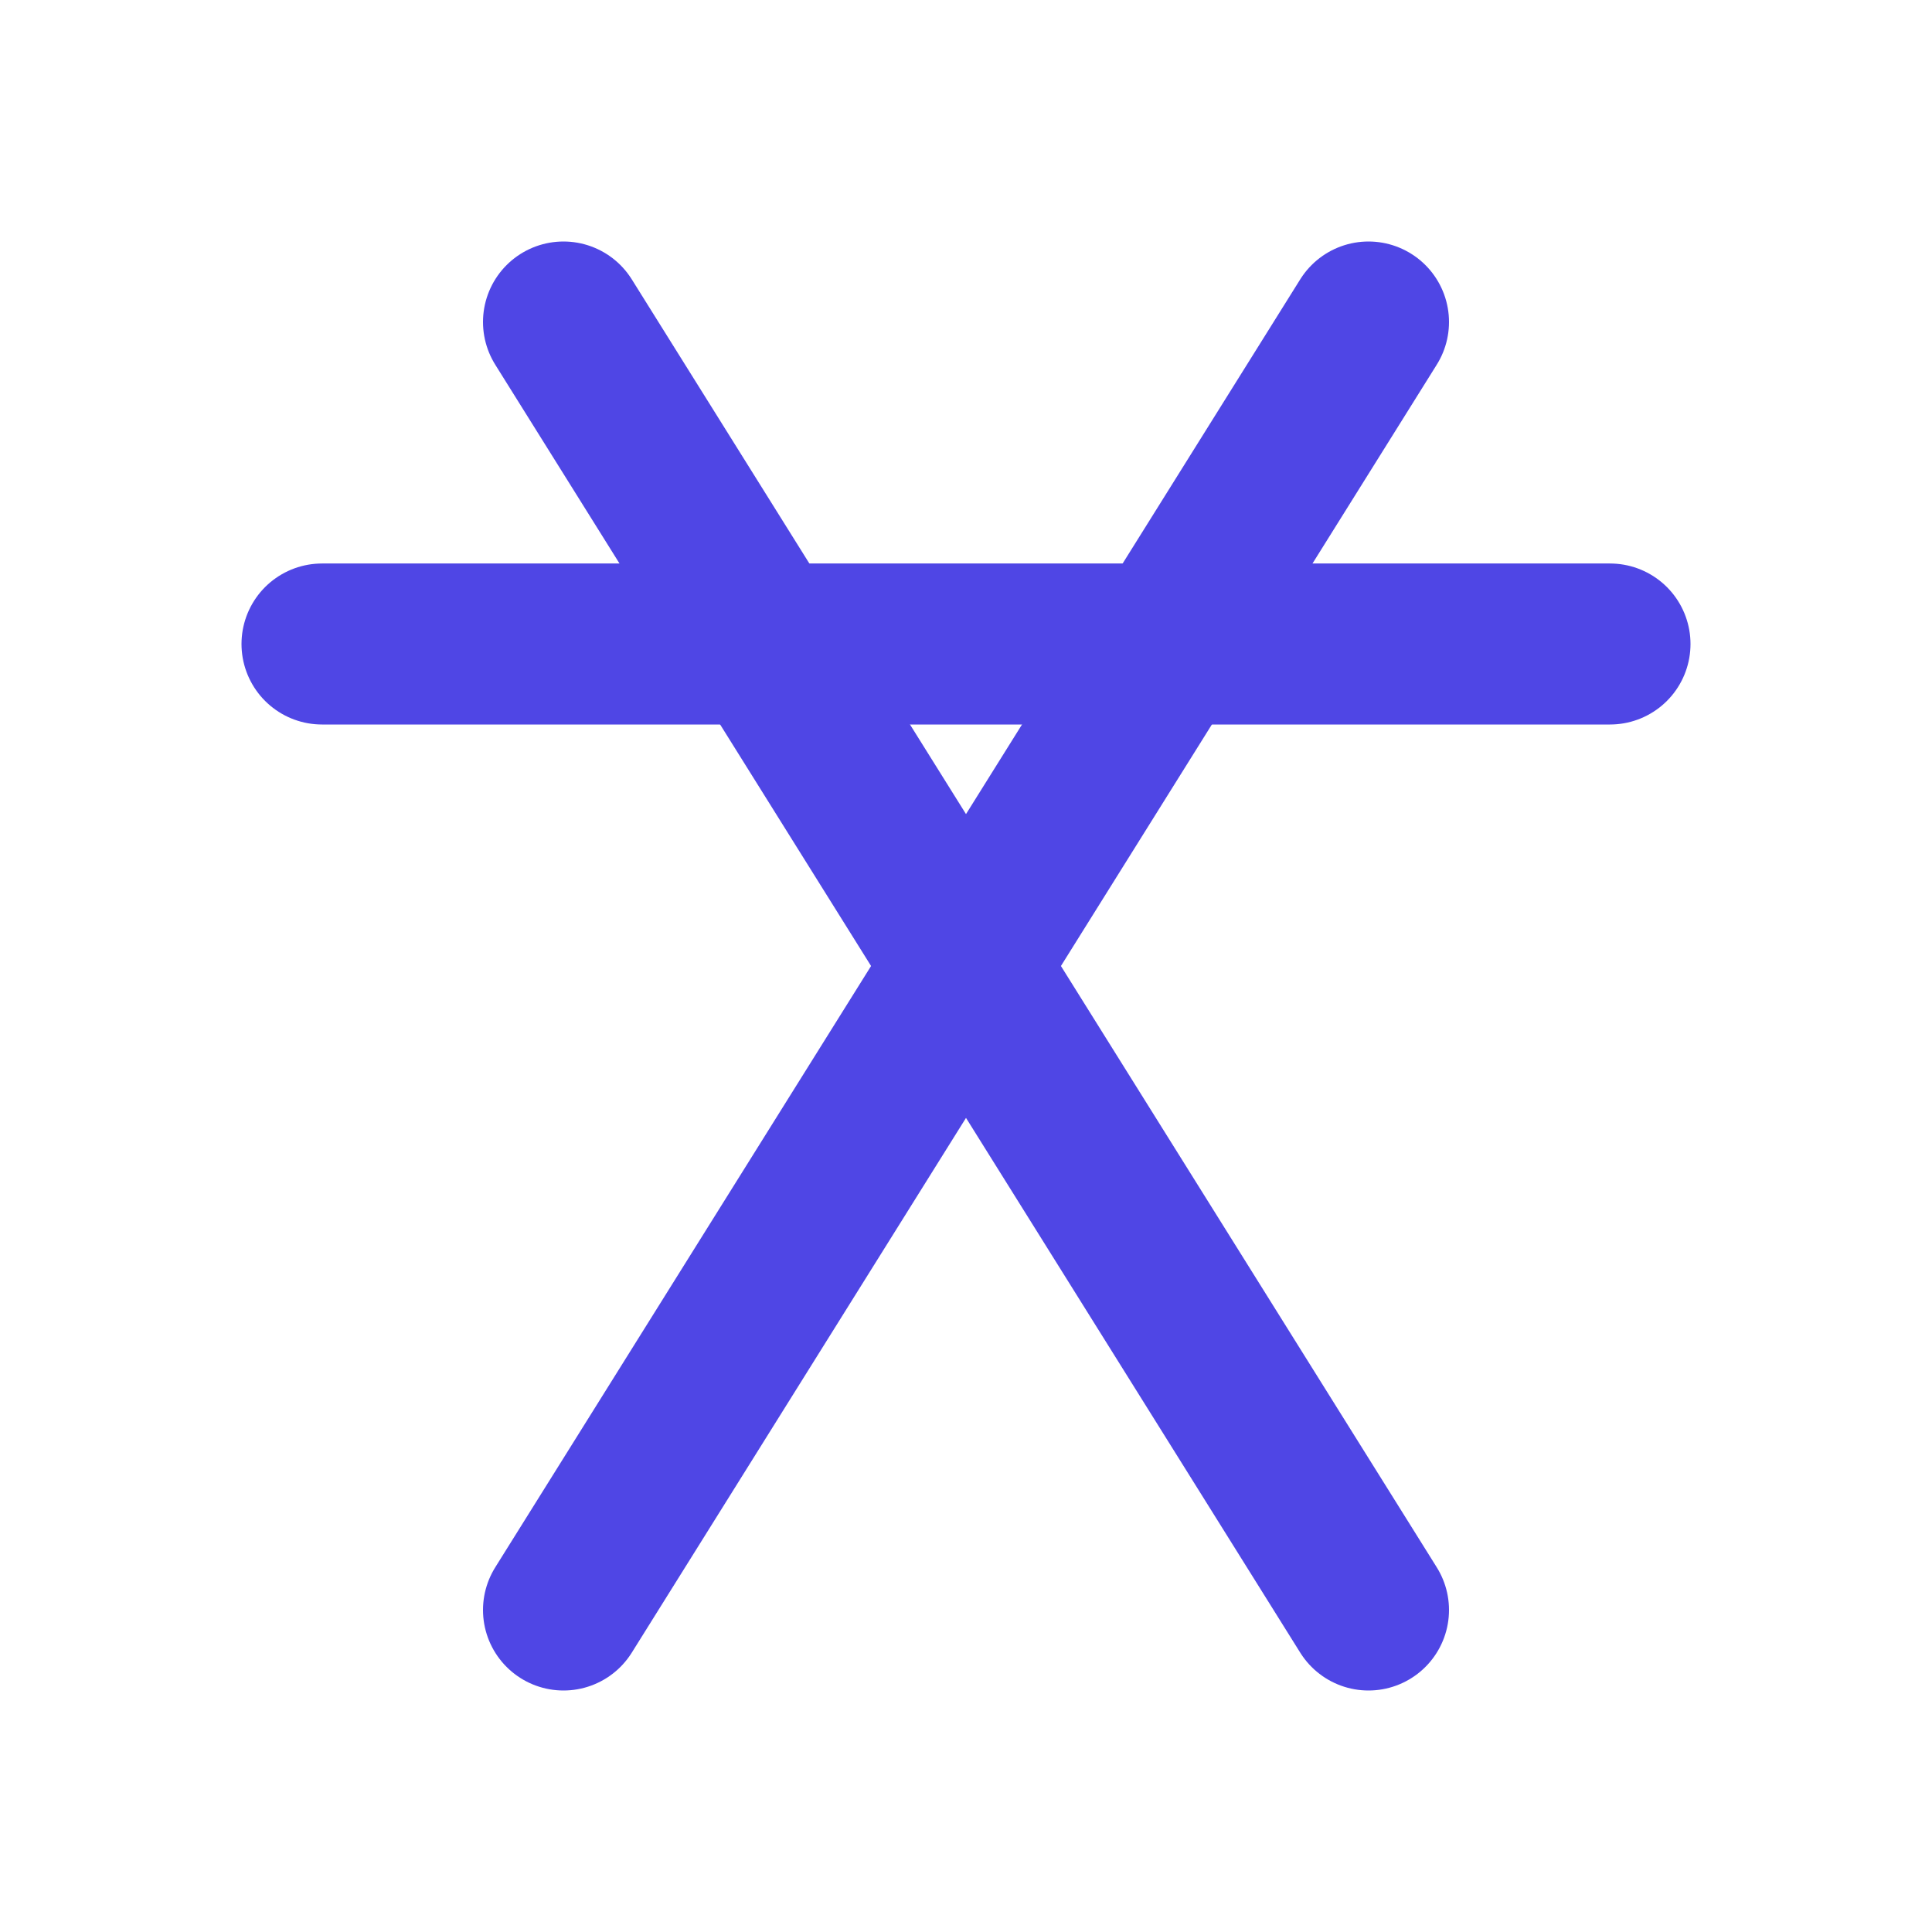
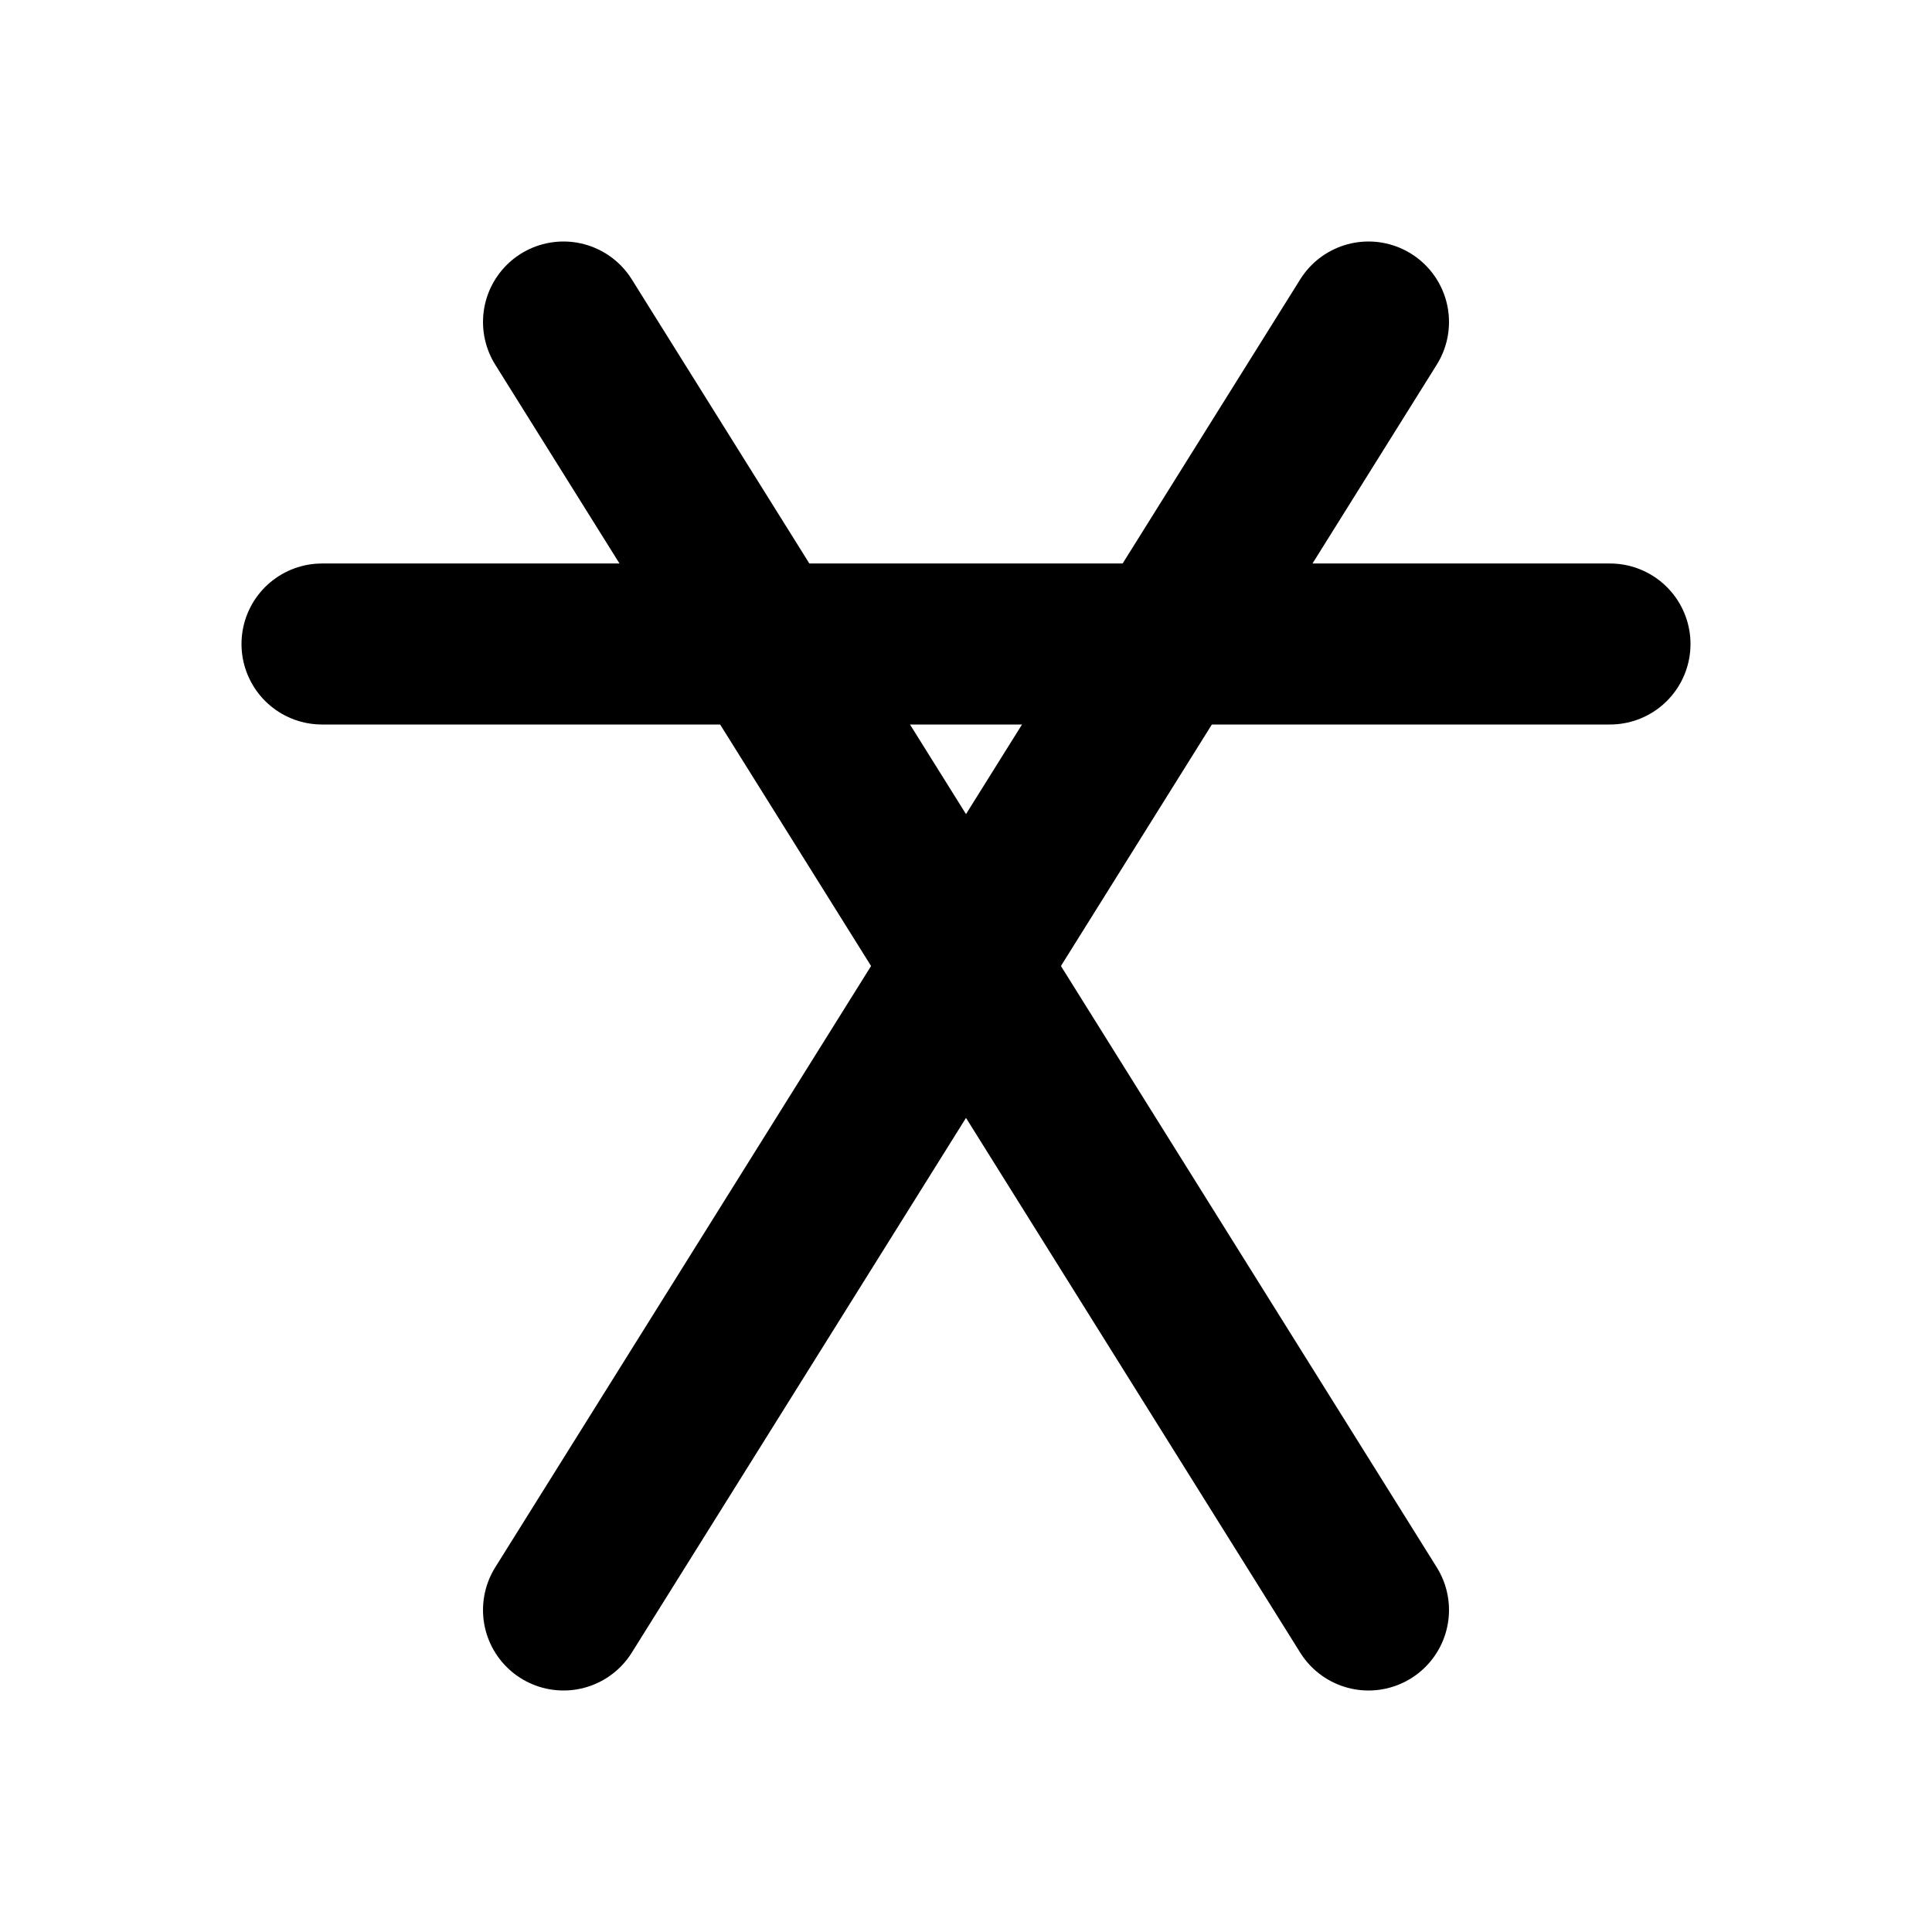
<svg xmlns="http://www.w3.org/2000/svg" width="24" height="24" viewBox="0 0 24 24" role="img" aria-hidden="true">
-   <g fill="none" stroke="#4F46E5" stroke-width="2" stroke-linecap="round" stroke-linejoin="round">
+   <g fill="none" stroke="currentColor" stroke-width="2" stroke-linecap="round" stroke-linejoin="round">
    <path d="M7 4l10 16" />
    <path d="M17 4L7 20" />
    <path d="M4 8h16" />
  </g>
</svg>
